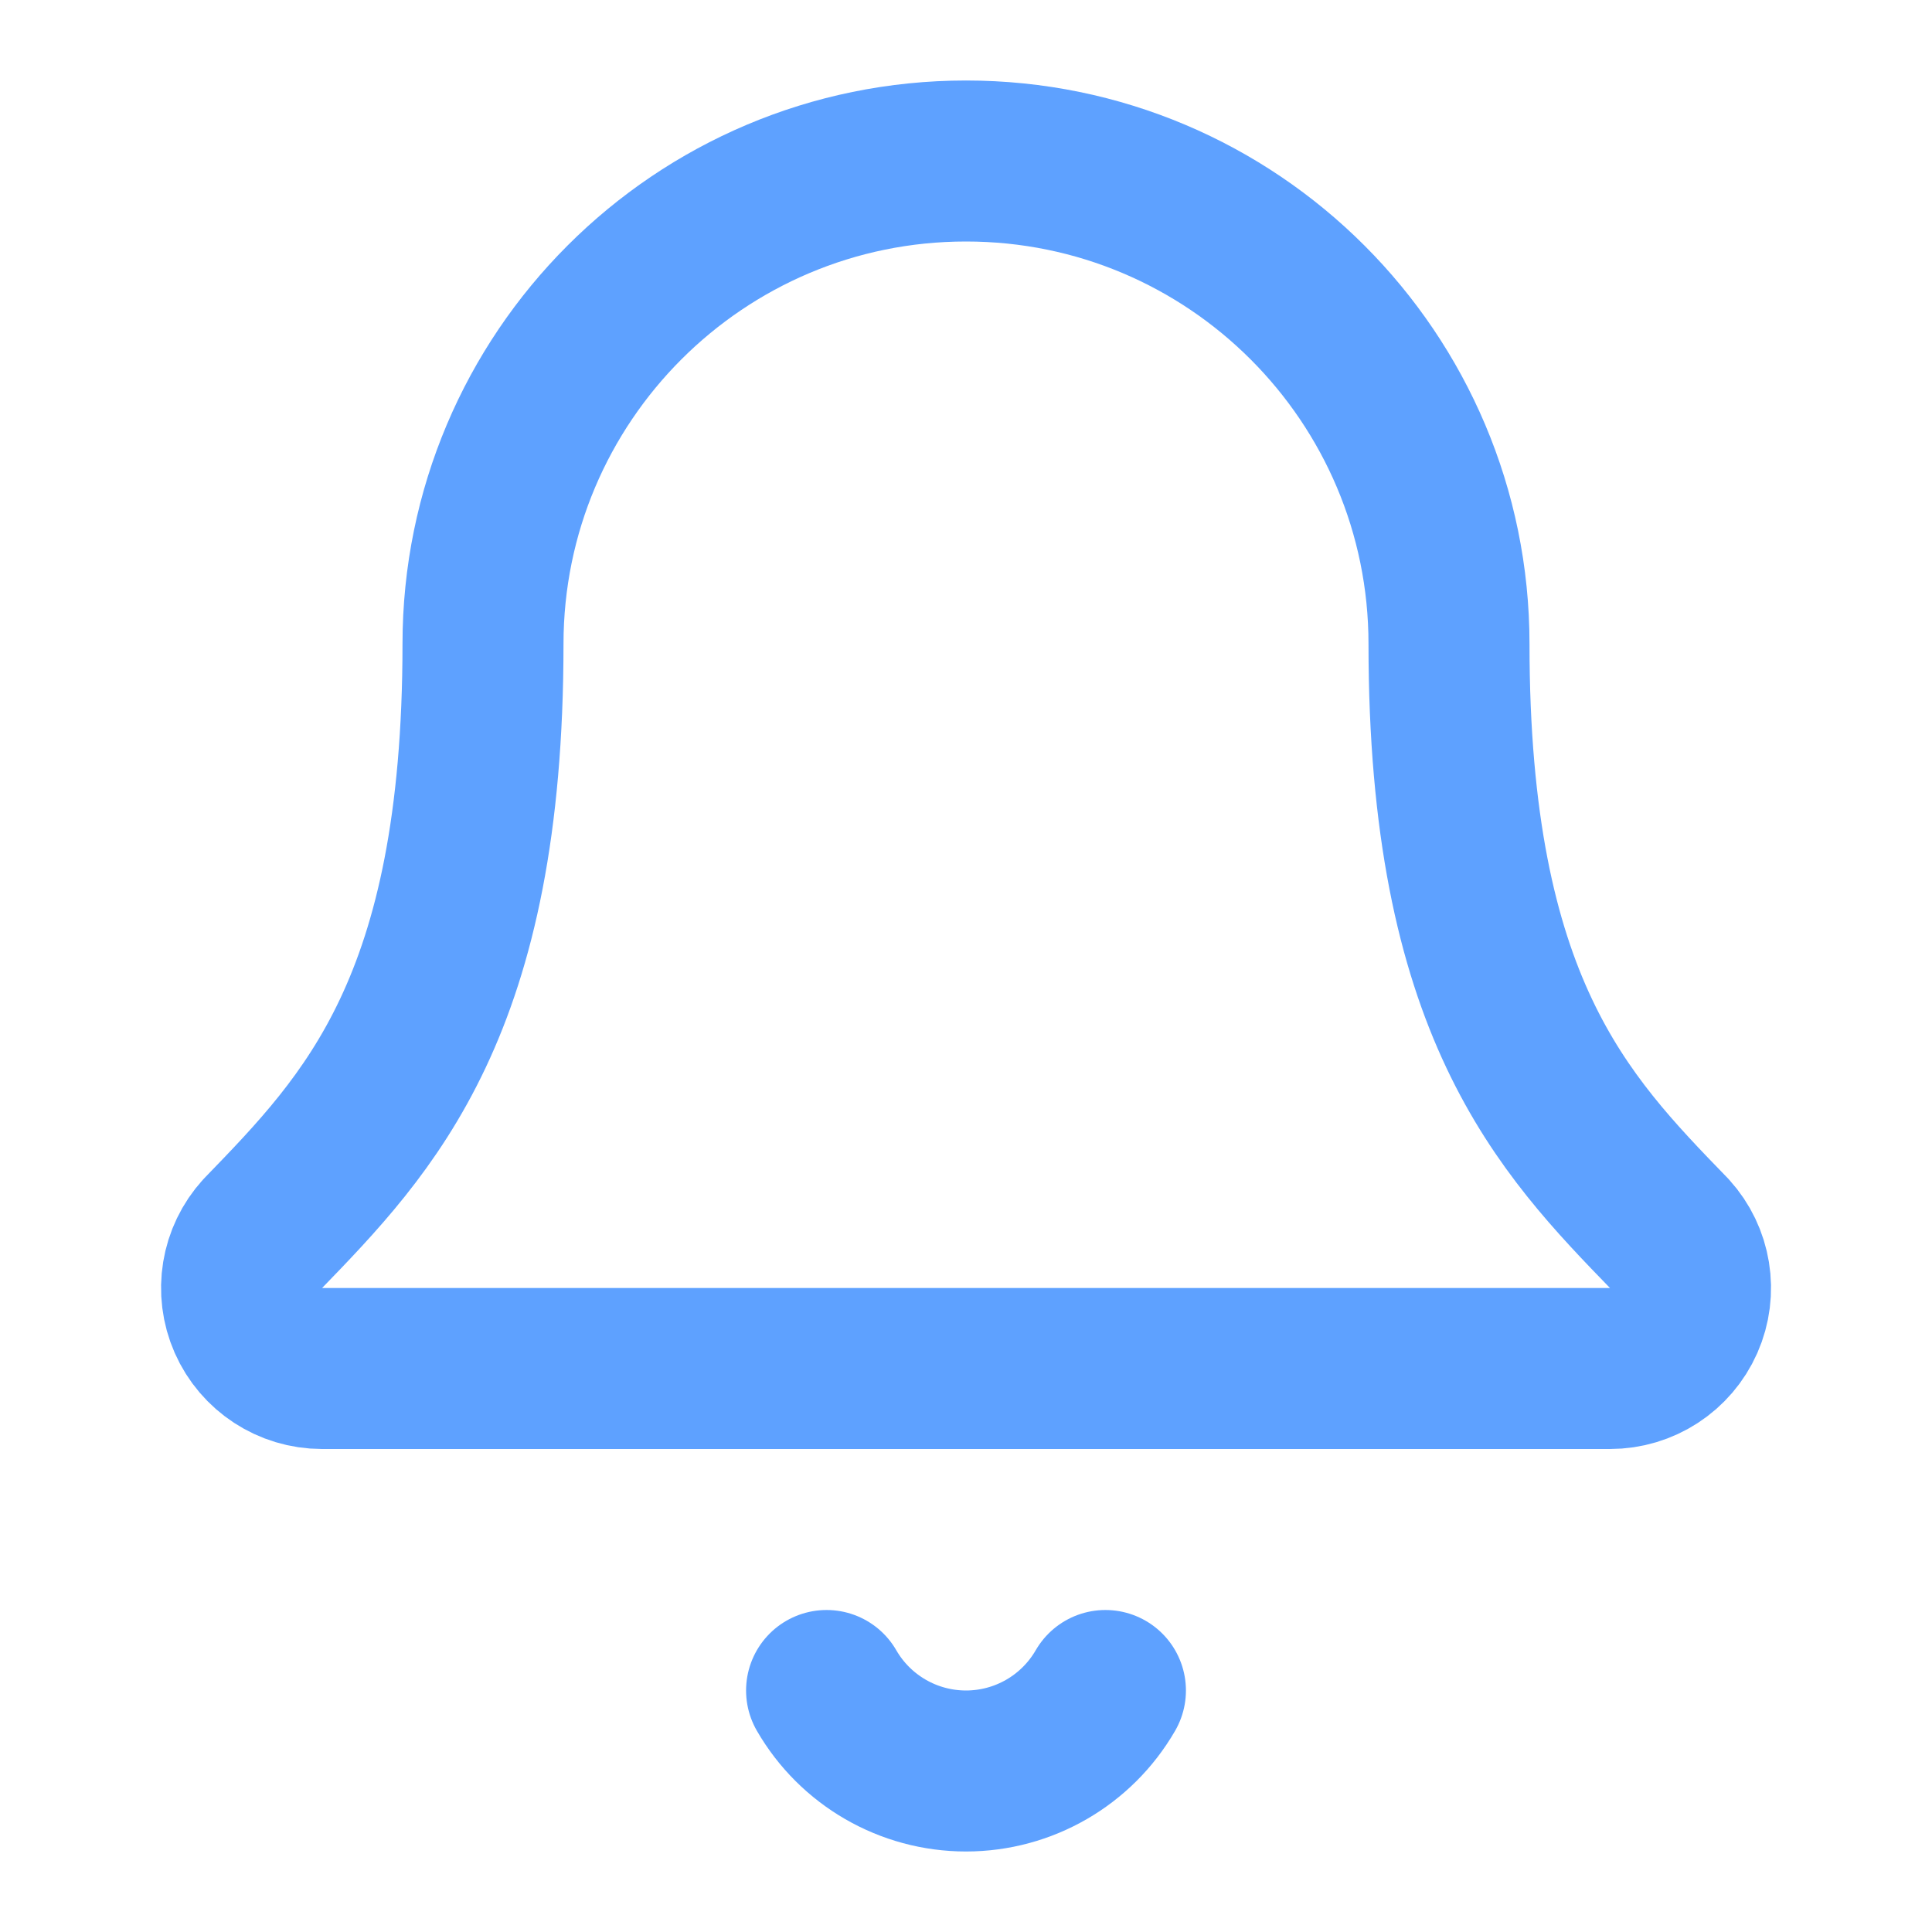
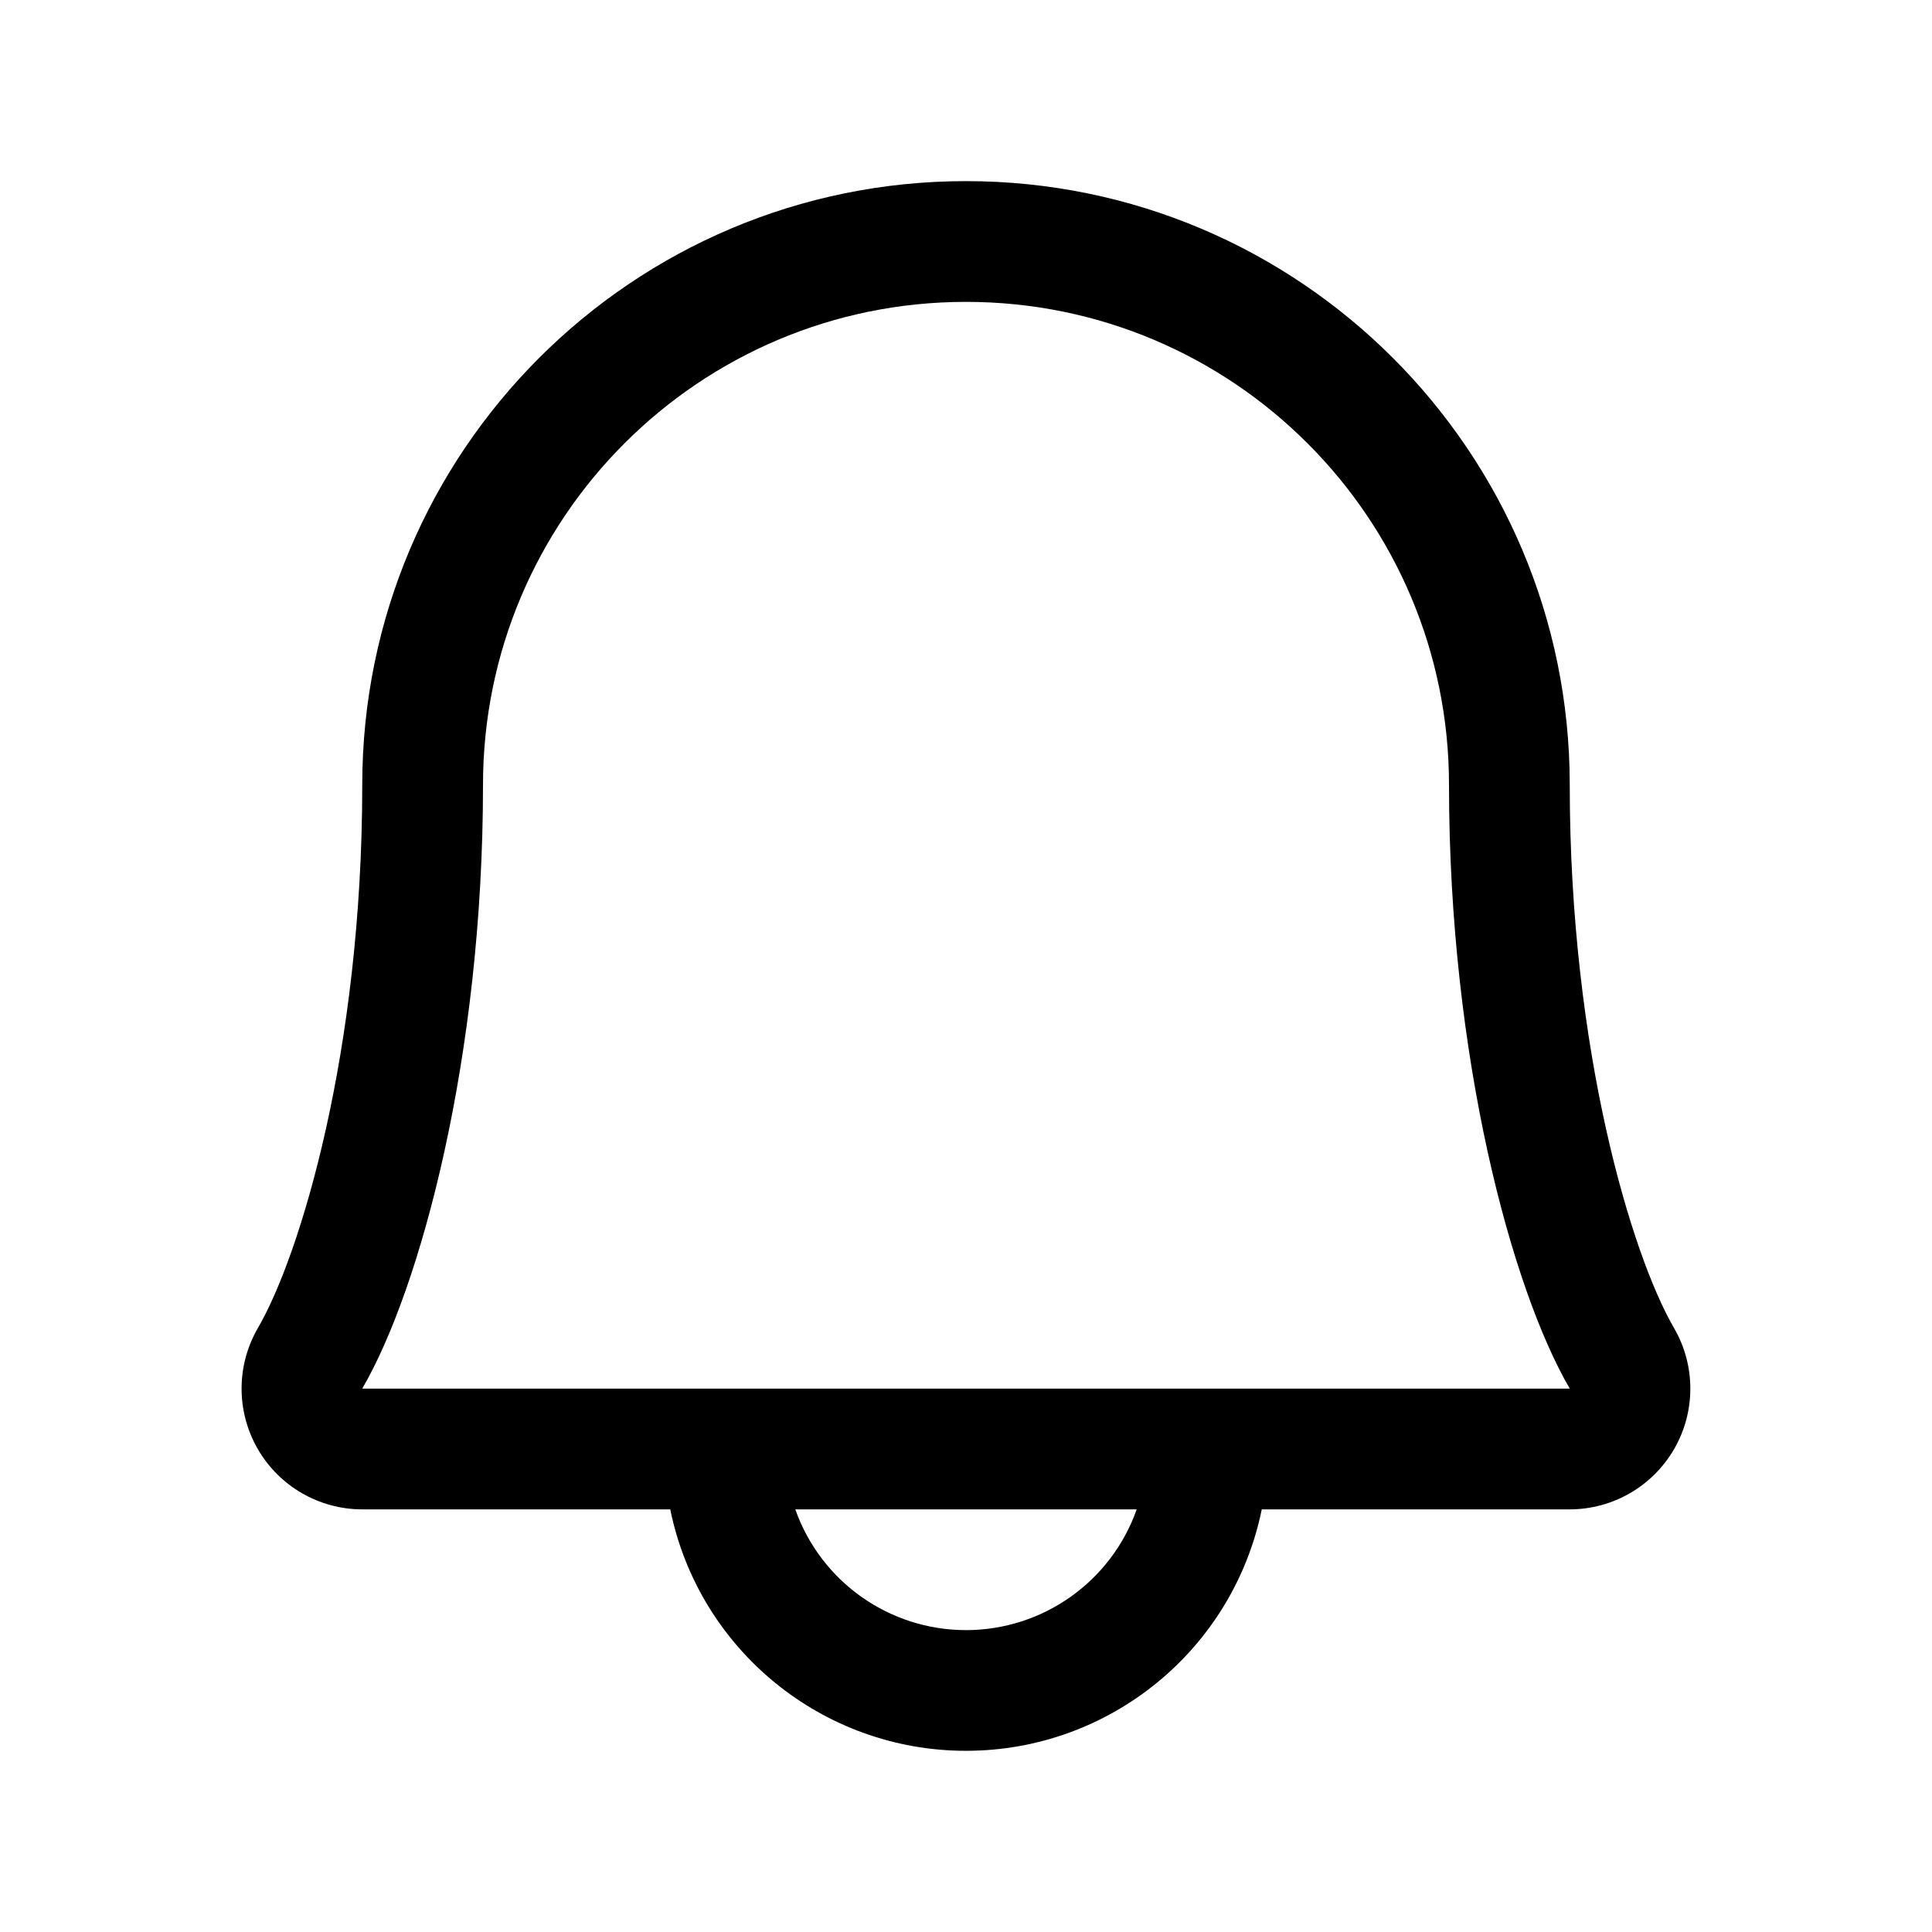
- <svg xmlns="http://www.w3.org/2000/svg" width="48" height="48" viewBox="0 0 24 24">
-   <path fill="none" stroke="#5EA1FF" stroke-linecap="round" stroke-linejoin="round" stroke-width="2" d="M10.268 21a2 2 0 0 0 3.464 0m-10.47-5.674A1 1 0 0 0 4 17h16a1 1 0 0 0 .74-1.673C19.41 13.956 18 12.499 18 8A6 6 0 0 0 6 8c0 4.499-1.411 5.956-2.738 7.326" />
+ <svg xmlns="http://www.w3.org/2000/svg" viewBox="0 0 256 256" fill="currentColor">
+   <path d="M221.8,175.94C216.25,166.38,208,139.33,208,104a80,80,0,1,0-160,0c0,35.34-8.26,62.38-13.81,71.94A16,16,0,0,0,48,200H88.81a40,40,0,0,0,78.38,0H208a16,16,0,0,0,13.8-24.06ZM128,216a24,24,0,0,1-22.62-16h45.24A24,24,0,0,1,128,216ZM48,184c7.7-13.24,16-43.92,16-80a64,64,0,1,1,128,0c0,36.05,8.28,66.73,16,80Z" />
</svg>
